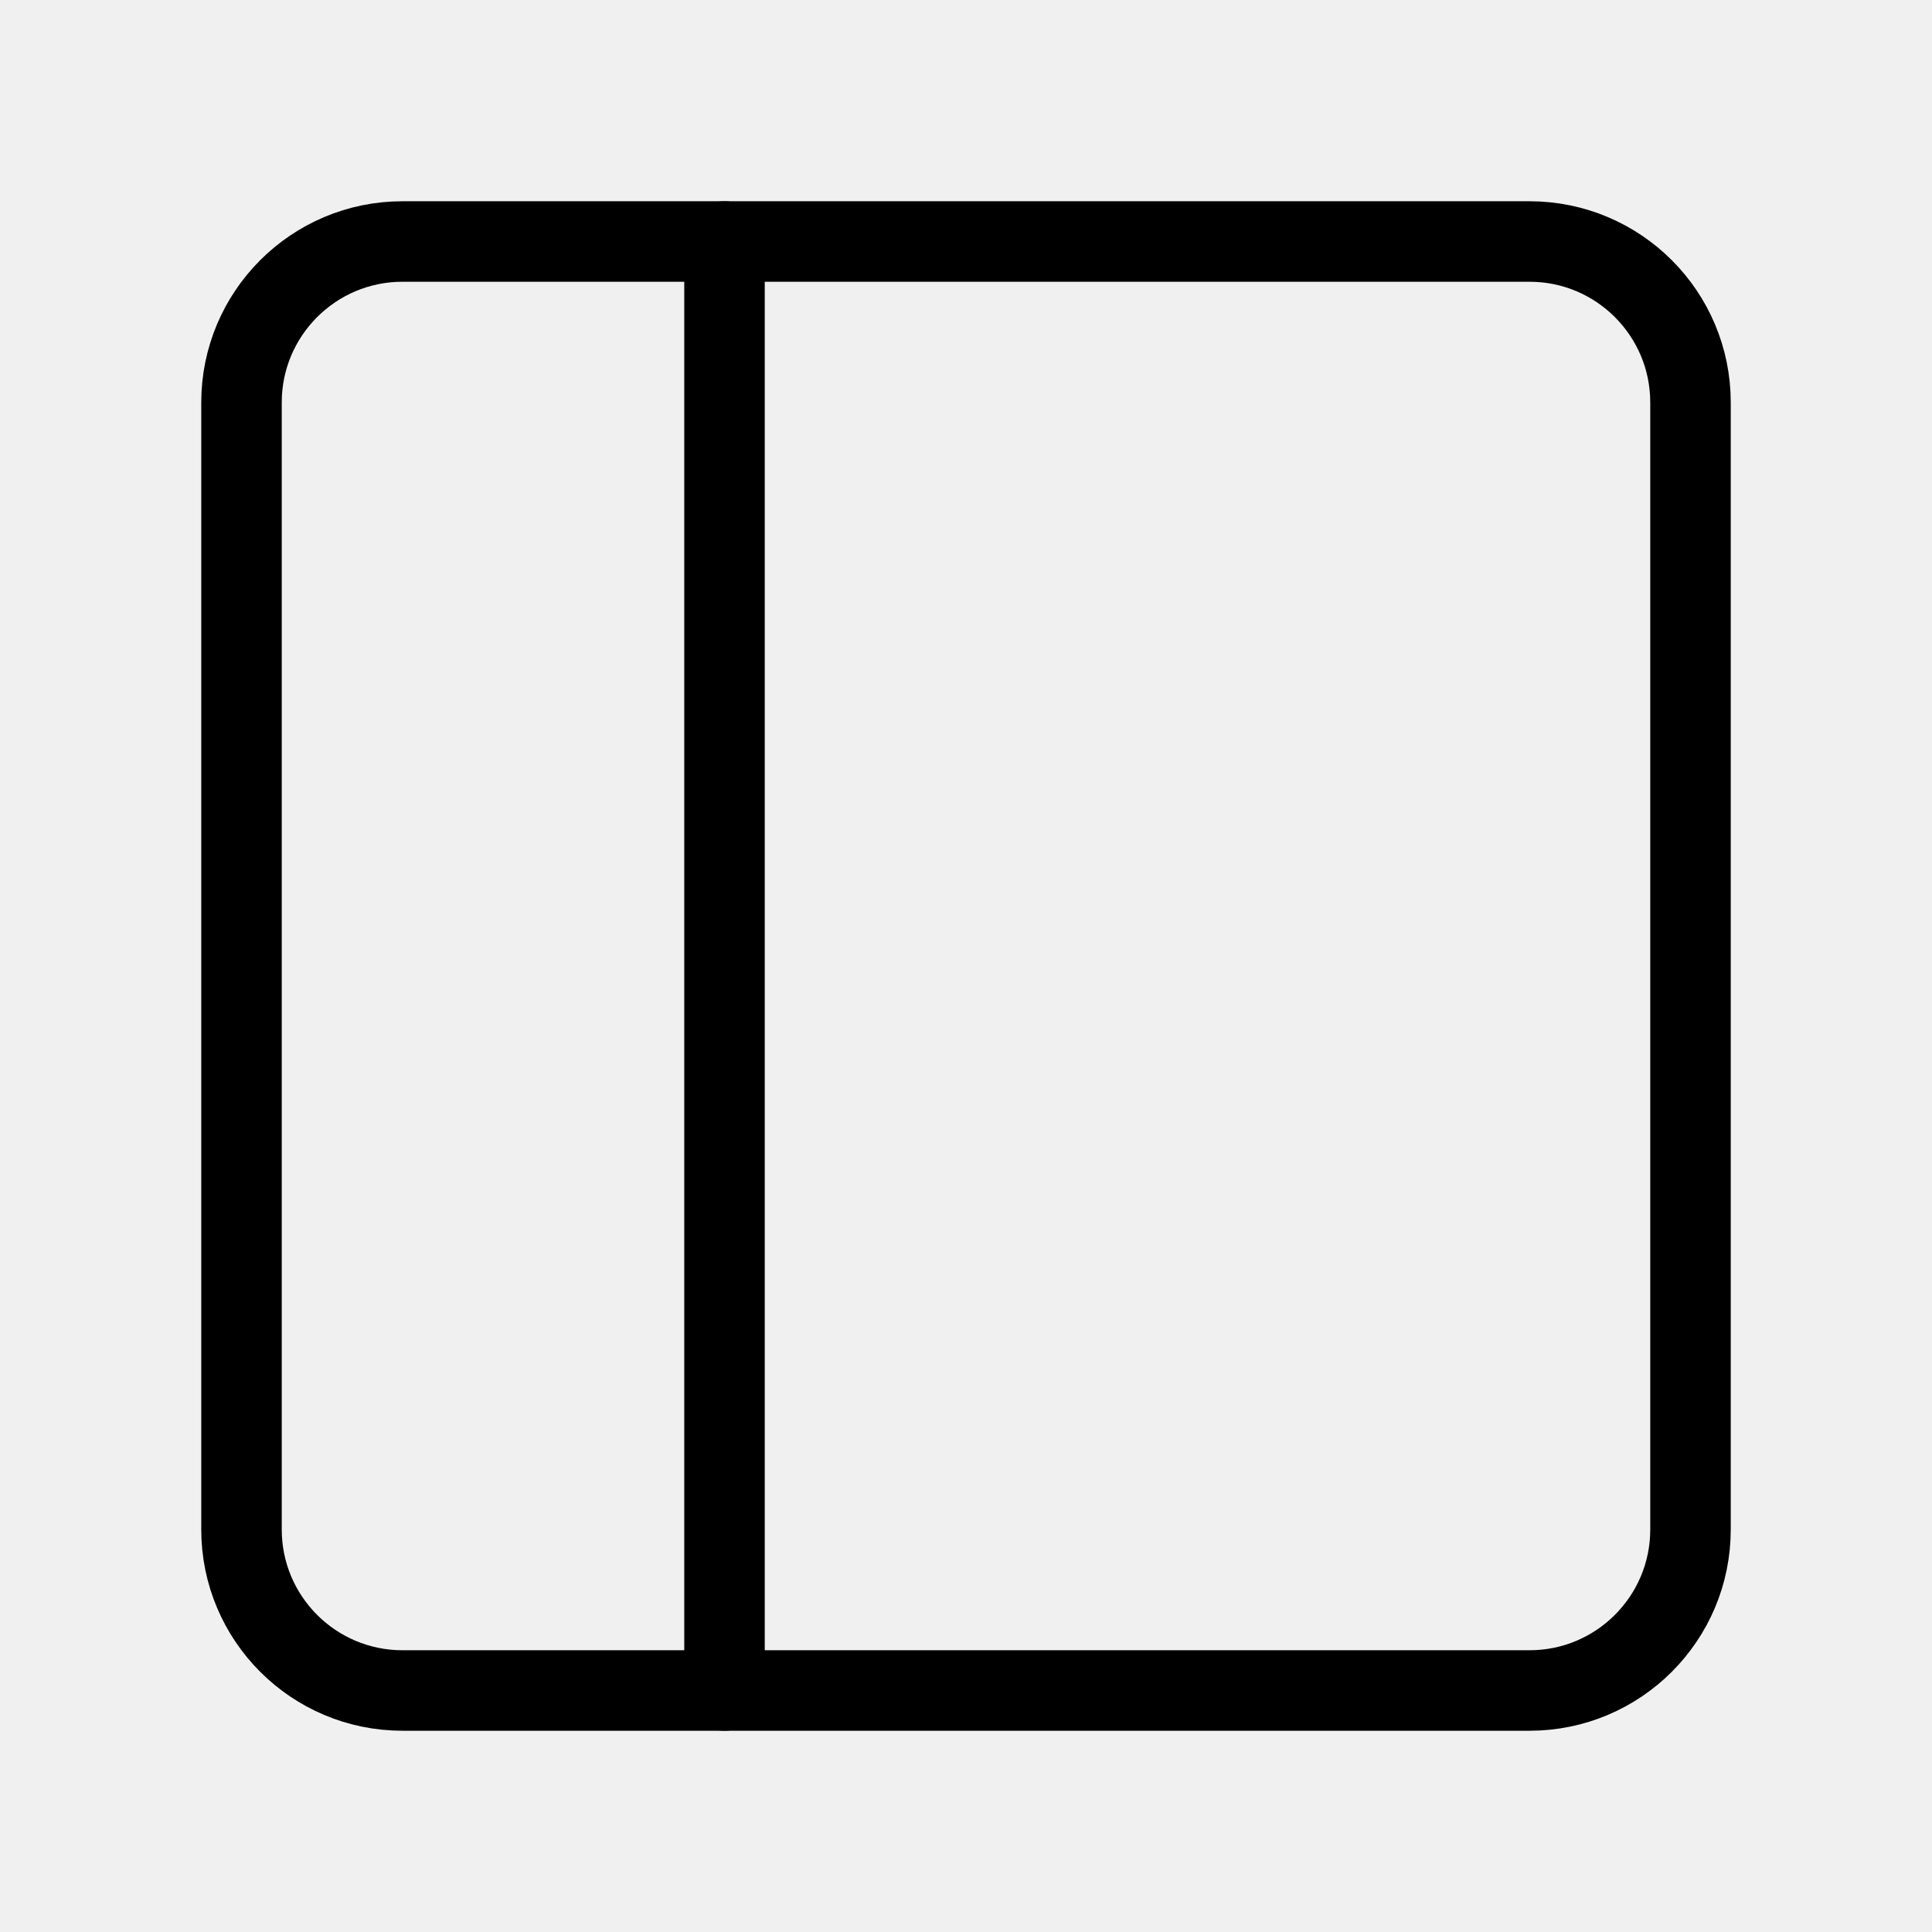
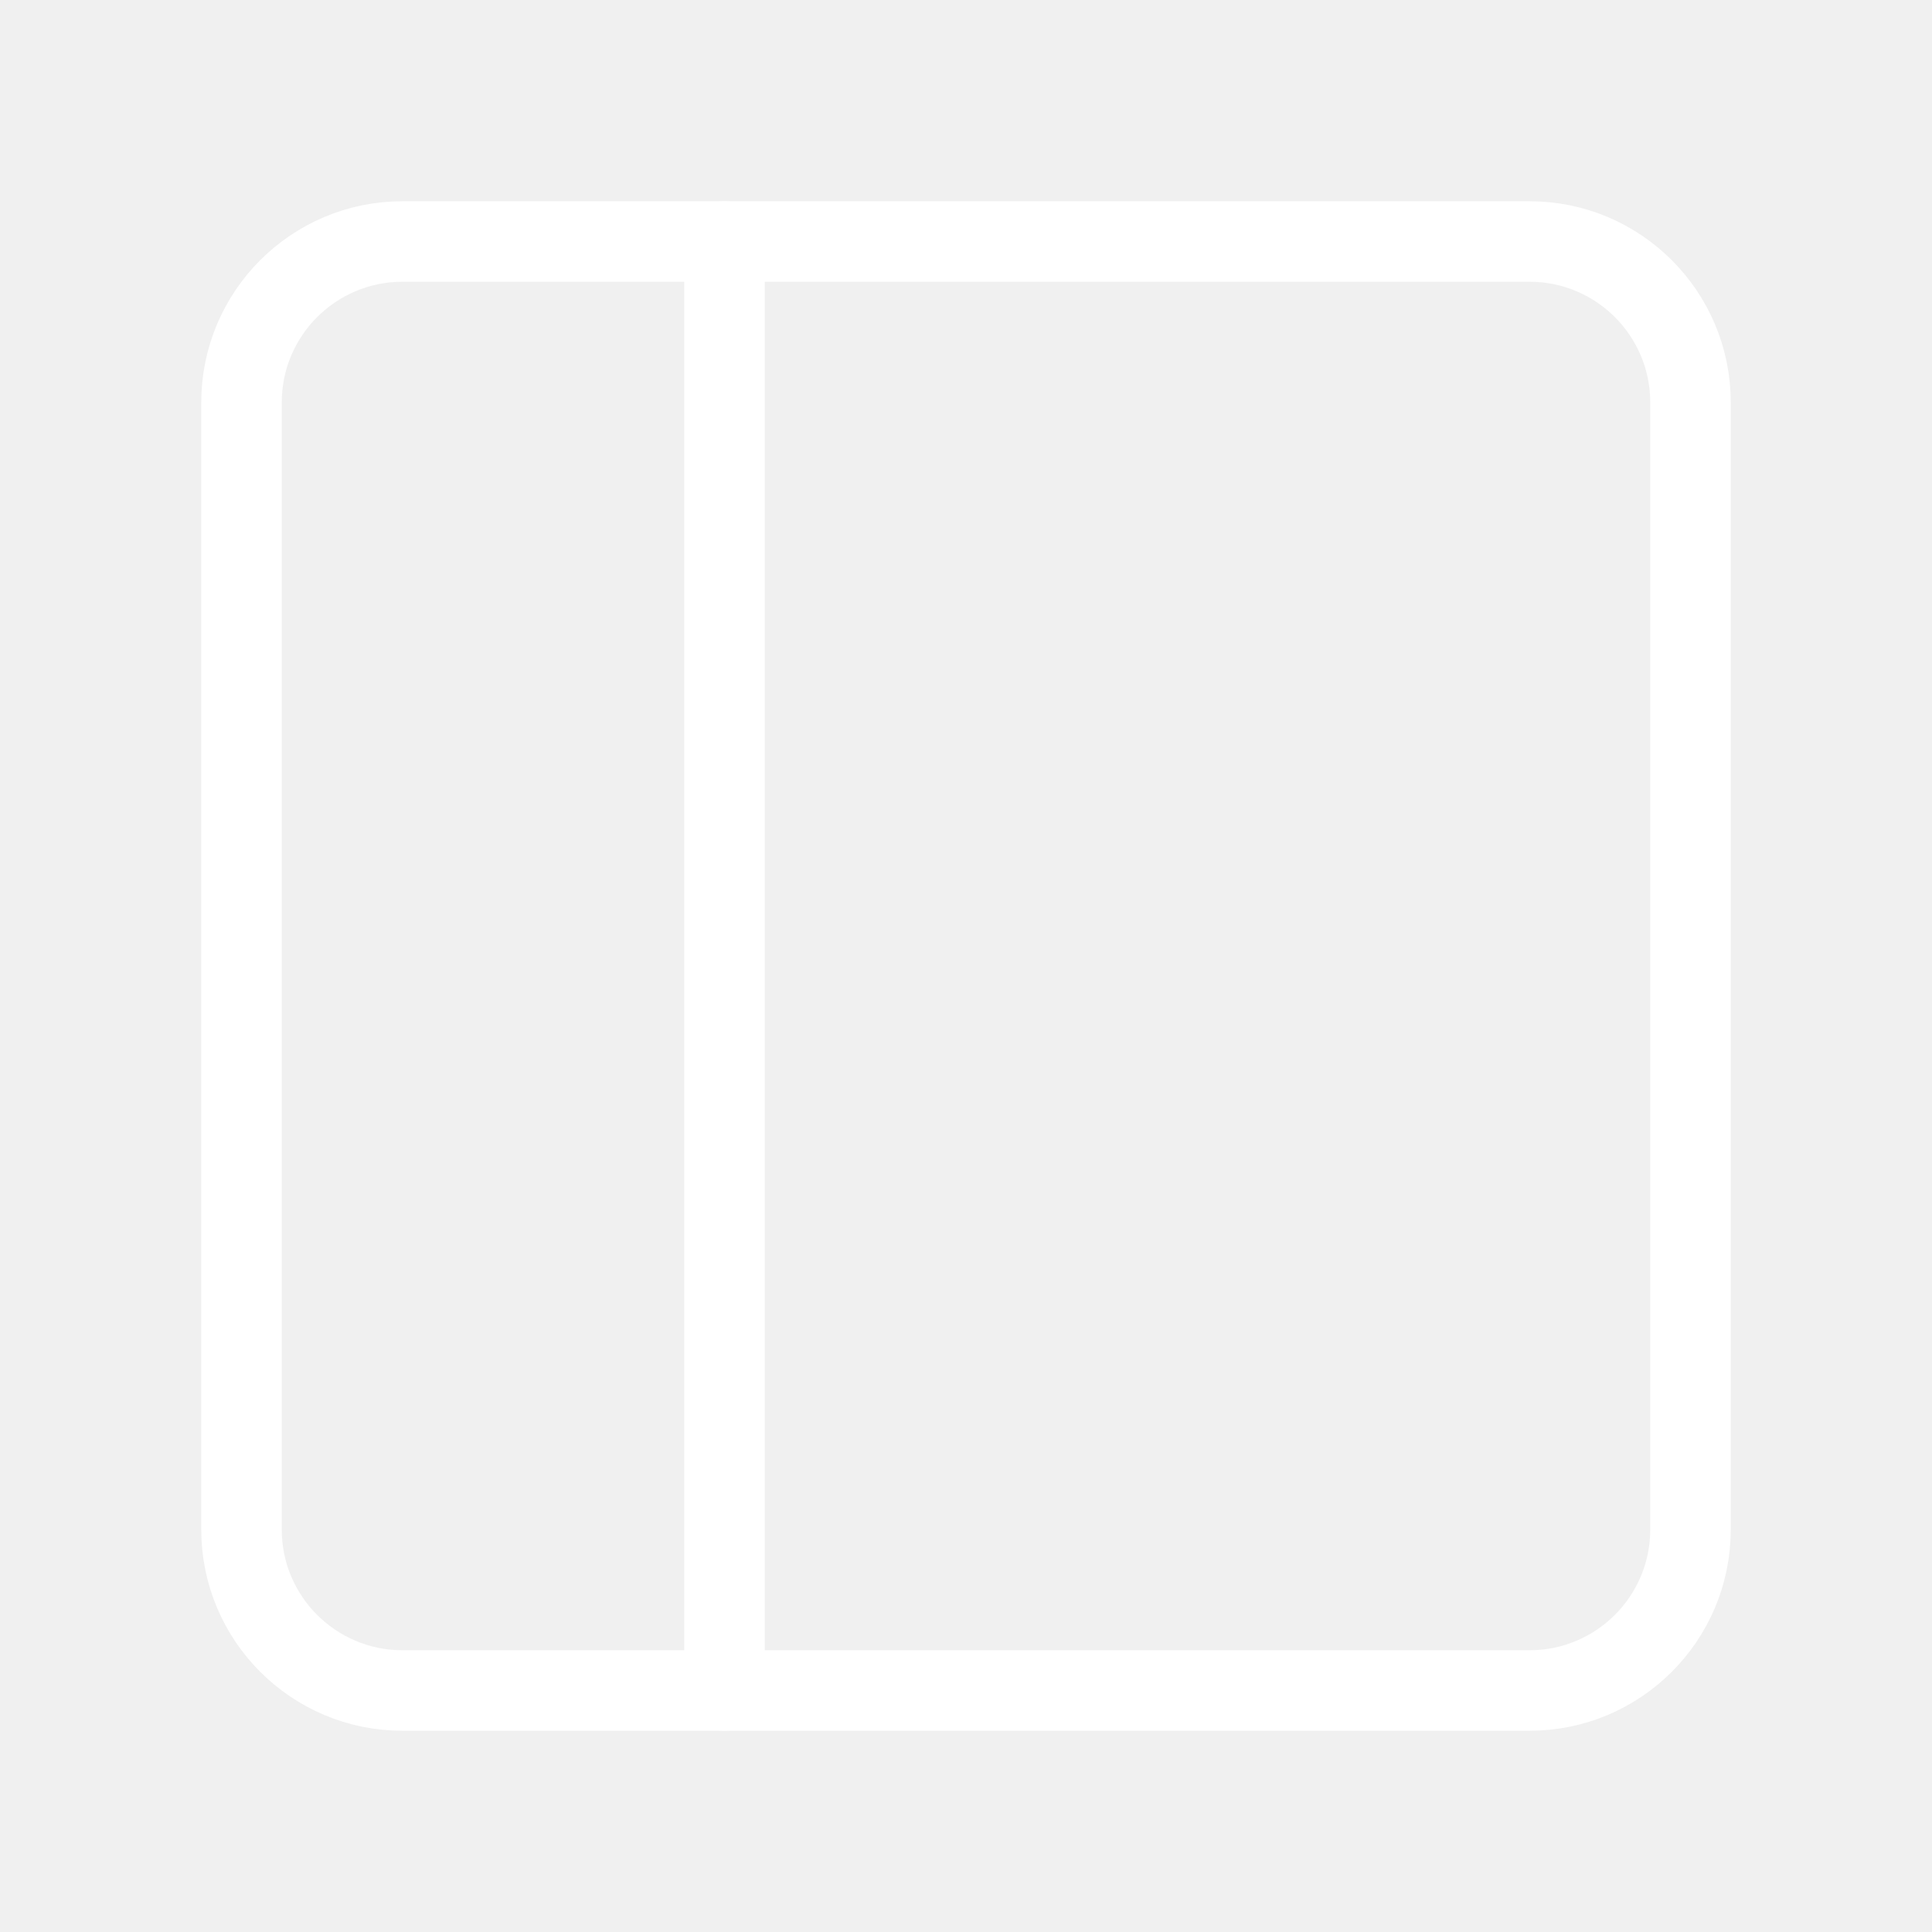
- <svg xmlns="http://www.w3.org/2000/svg" width="100" height="100" viewBox="0 0 24 24" fill="none" stroke="currentColor" stroke-width="1" stroke-linecap="round" stroke-linejoin="round" class="feather feather-sidebar">
+ <svg xmlns="http://www.w3.org/2000/svg" width="100" height="100" viewBox="0 0 24 24" fill="none" stroke="white" stroke-width="1" stroke-linecap="round" stroke-linejoin="round" class="feather feather-sidebar">
  <rect x="3" y="3" width="18" height="18" rx="2" ry="2" />
  <line x1="9" y1="3" x2="9" y2="21" />
</svg>
